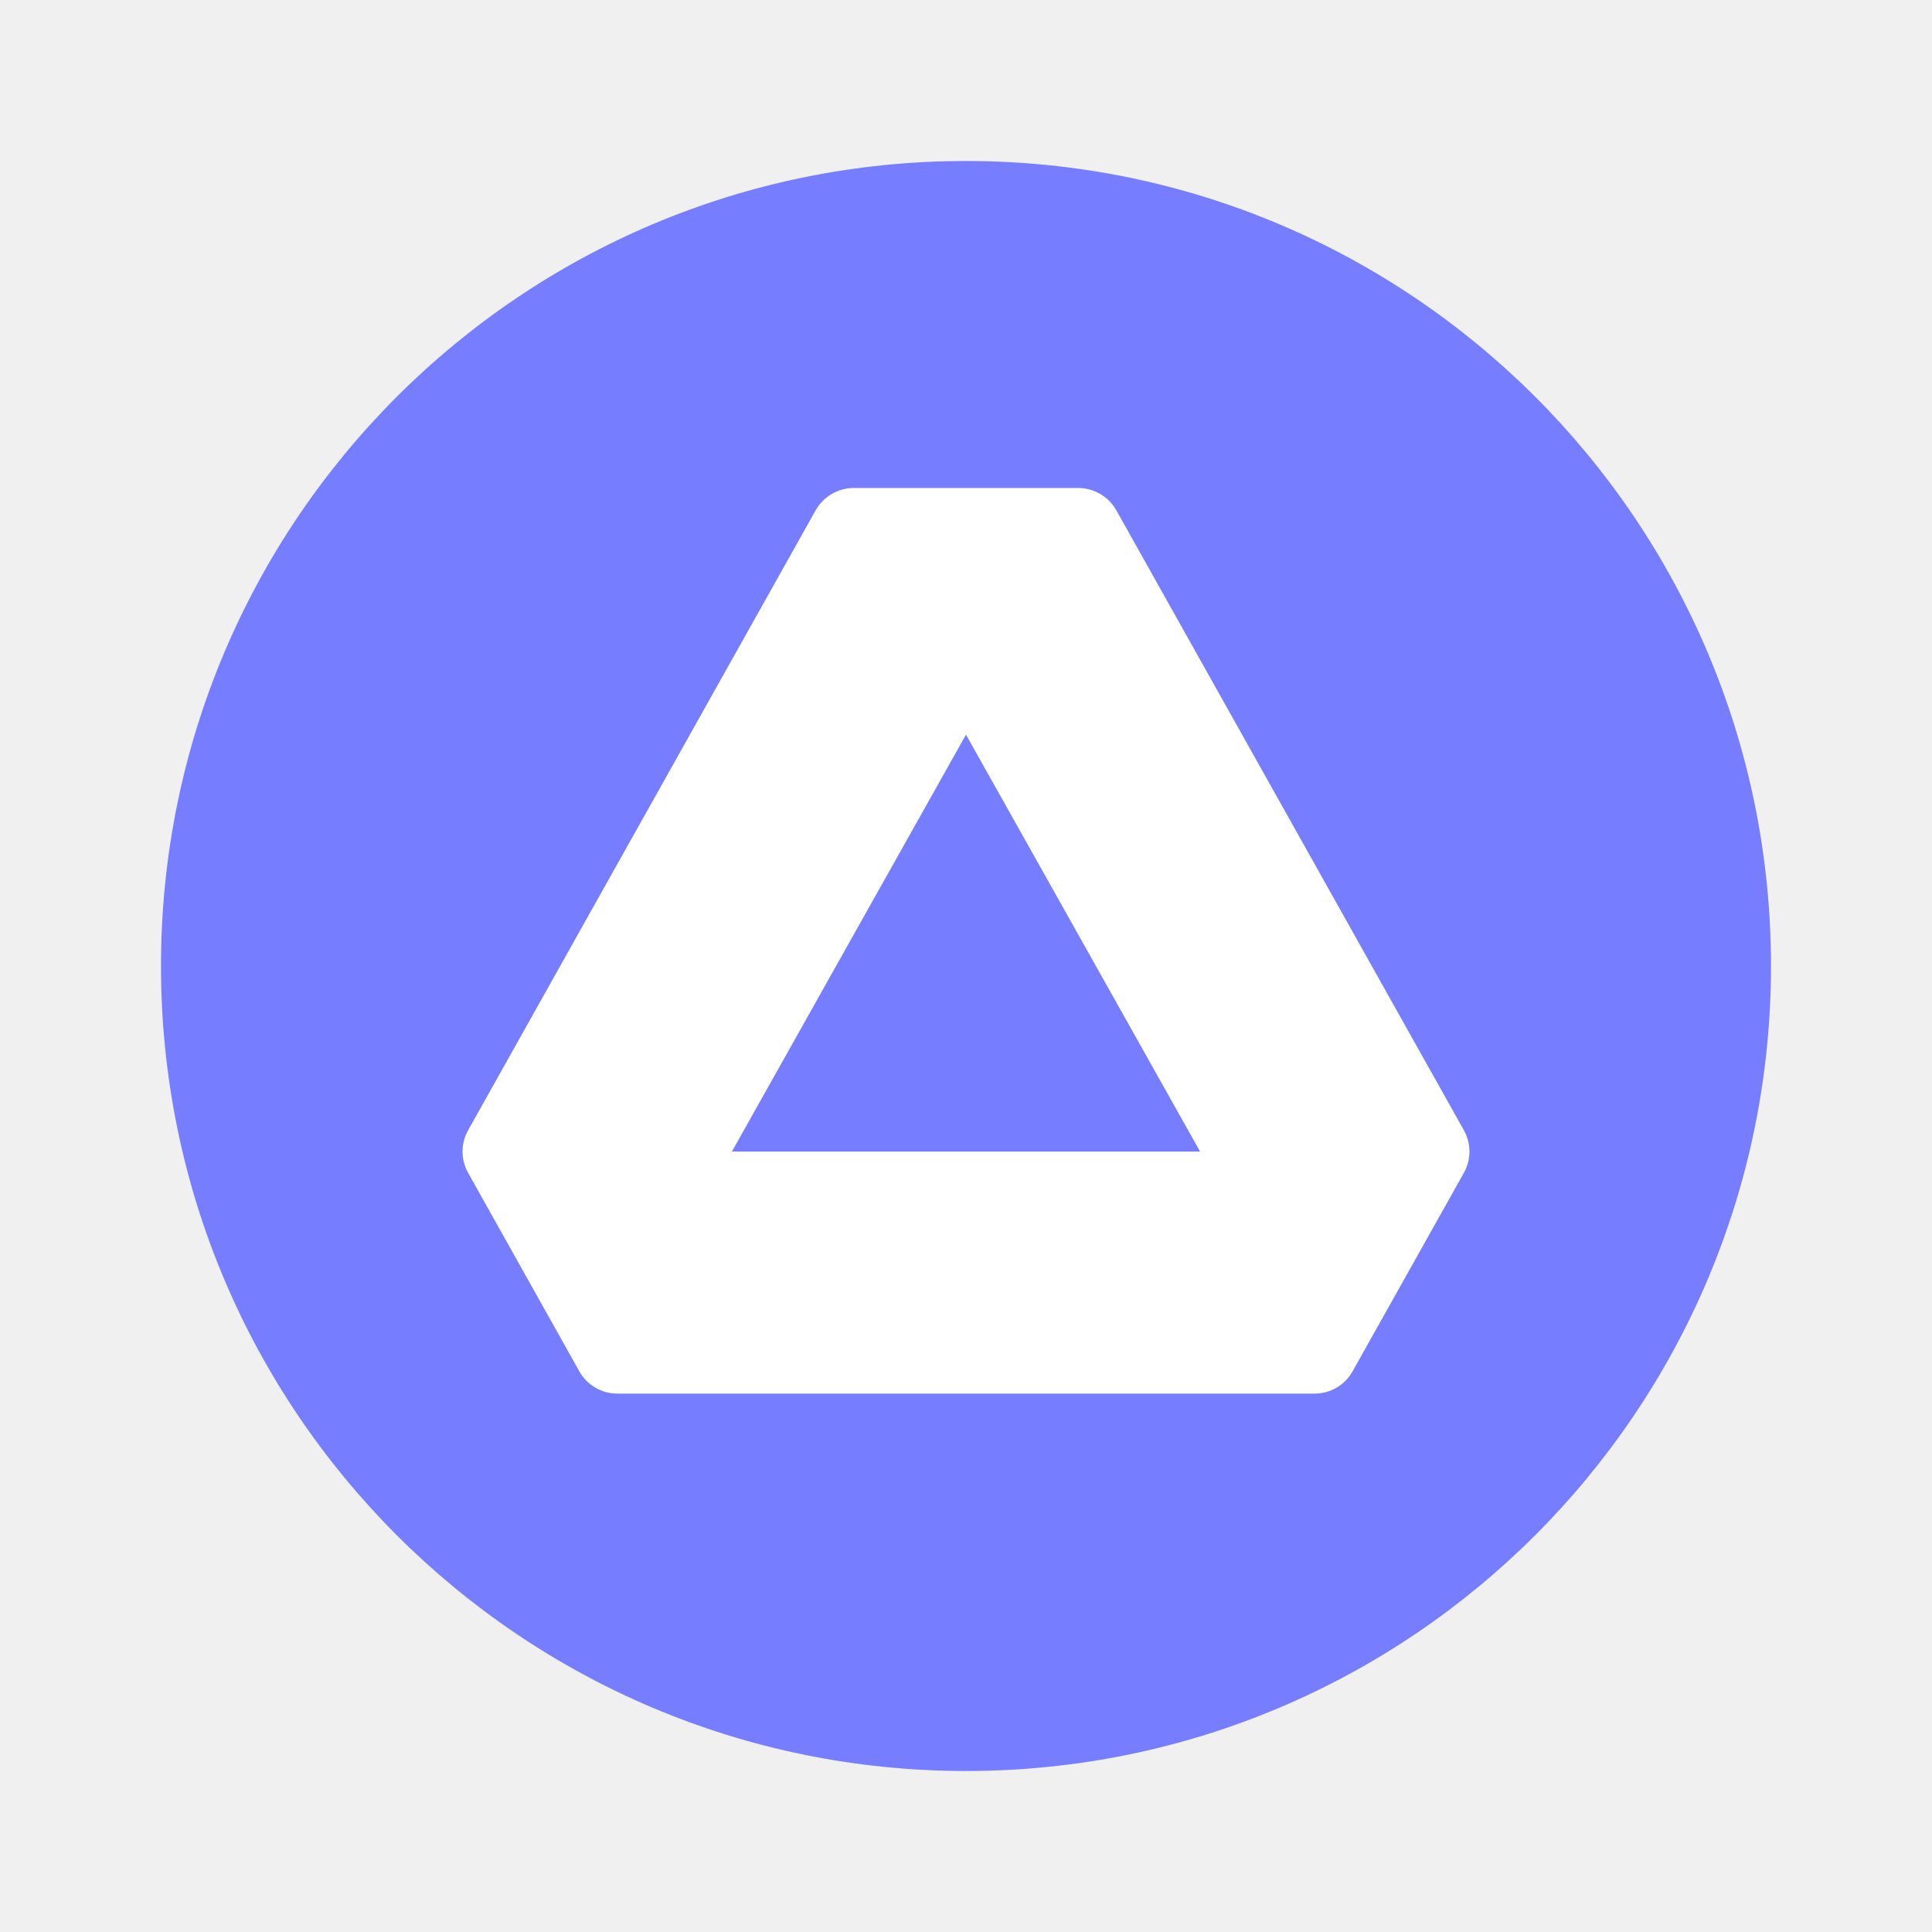
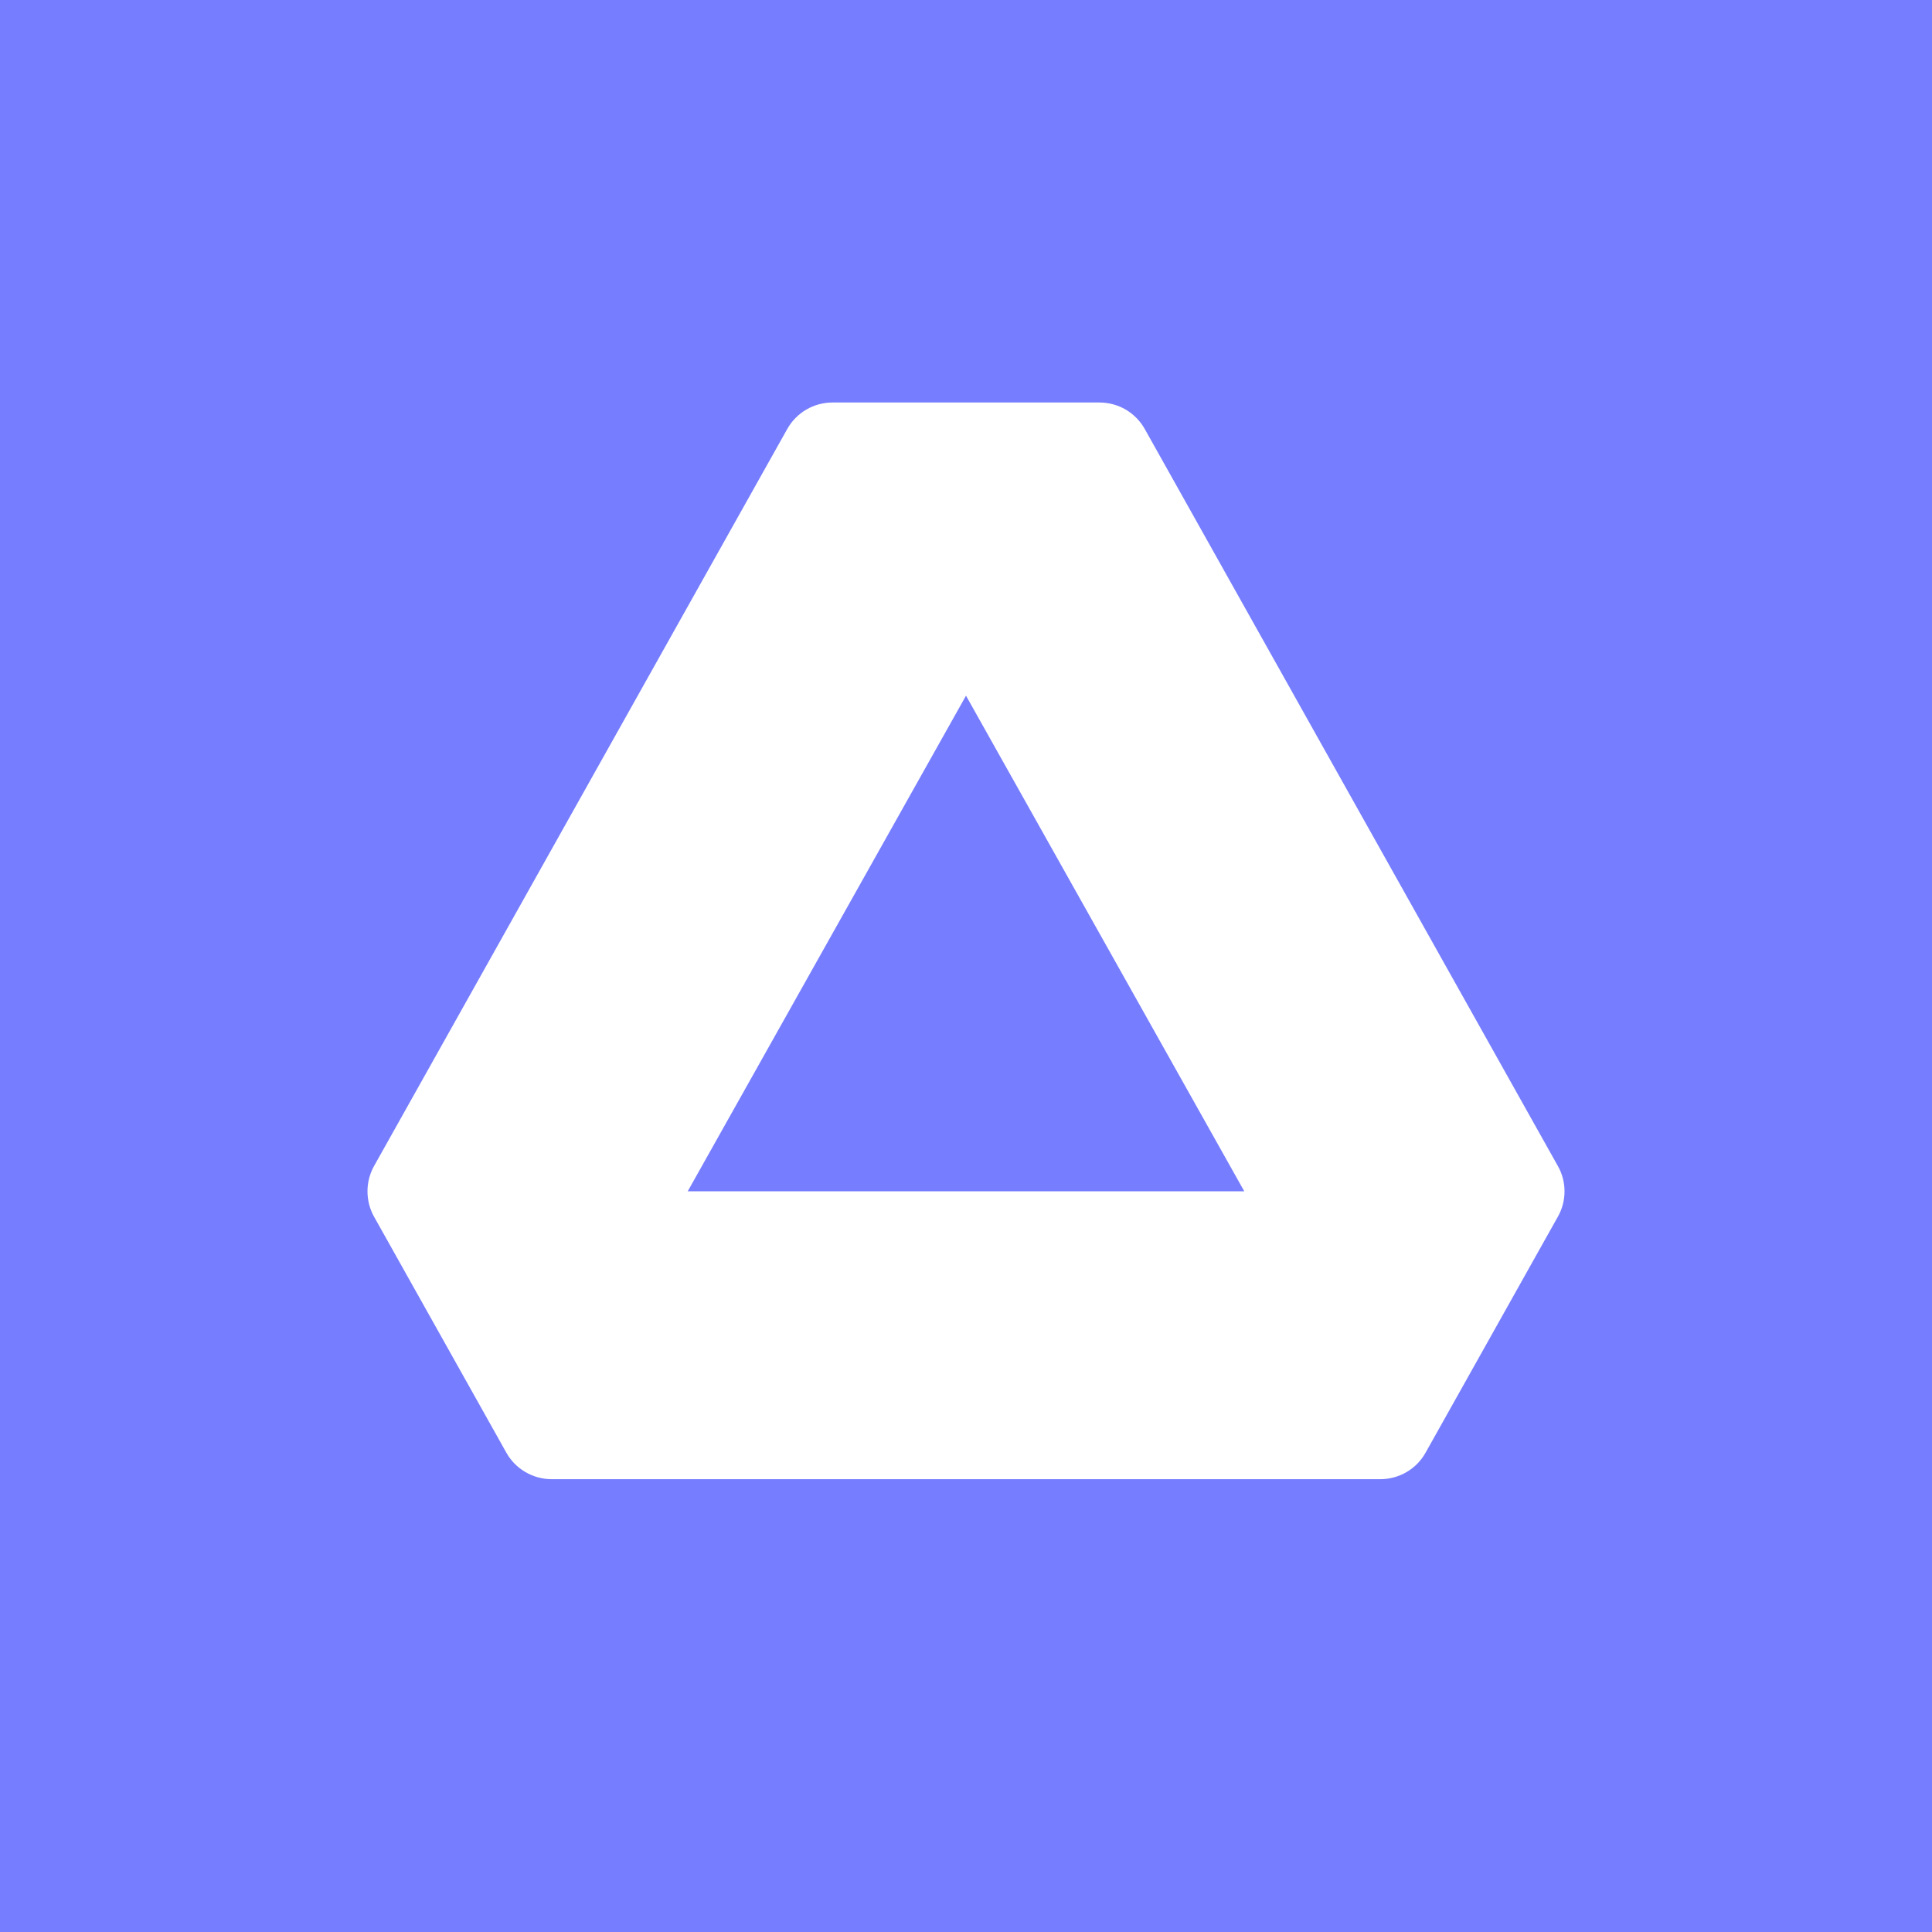
<svg xmlns="http://www.w3.org/2000/svg" viewBox="0 0 24 24" fill="none">
-   <path d="M12 22C17.523 22 22 17.523 22 12C22 6.477 17.523 2 12 2C6.477 2 2 6.477 2 12C2 17.523 6.477 22 12 22Z" fill="#767DFF" />
-   <path fill-rule="evenodd" clip-rule="evenodd" d="M10.606 6.062H13.394C13.49 6.062 13.585 6.088 13.669 6.137C13.752 6.186 13.821 6.256 13.868 6.34L18.184 14.039C18.23 14.12 18.254 14.212 18.254 14.305C18.254 14.398 18.23 14.489 18.184 14.571L16.803 17.034C16.756 17.119 16.687 17.189 16.604 17.238C16.521 17.287 16.426 17.312 16.329 17.312H7.671C7.574 17.312 7.479 17.287 7.396 17.238C7.312 17.189 7.243 17.119 7.196 17.034L5.816 14.571C5.77 14.489 5.746 14.398 5.746 14.305C5.746 14.212 5.77 14.12 5.816 14.039L10.132 6.34C10.179 6.256 10.248 6.186 10.331 6.137C10.415 6.088 10.51 6.062 10.606 6.062ZM12 9.126L9.092 14.305H14.908L12 9.126Z" fill="white" />
+   <rect width="24" height="24" fill="#767DFF" />
+   <path fill-rule="evenodd" clip-rule="evenodd" d="M10.343 5H13.657C13.772 5 13.885 5.03 13.984 5.088C14.083 5.146 14.165 5.23 14.221 5.33L19.352 14.484C19.407 14.58 19.435 14.689 19.435 14.799C19.435 14.91 19.407 15.019 19.352 15.115L17.71 18.044C17.654 18.145 17.573 18.228 17.474 18.286C17.375 18.344 17.262 18.375 17.147 18.375H6.853C6.738 18.375 6.625 18.344 6.526 18.286C6.427 18.228 6.345 18.145 6.289 18.044L4.647 15.115C4.593 15.019 4.565 14.91 4.565 14.799C4.565 14.689 4.593 14.58 4.647 14.484L9.779 5.33C9.835 5.23 9.917 5.146 10.016 5.088C10.115 5.03 10.228 5 10.343 5V5ZM12 8.642L8.543 14.799H15.457L12 8.642Z" fill="white" />
</svg>
